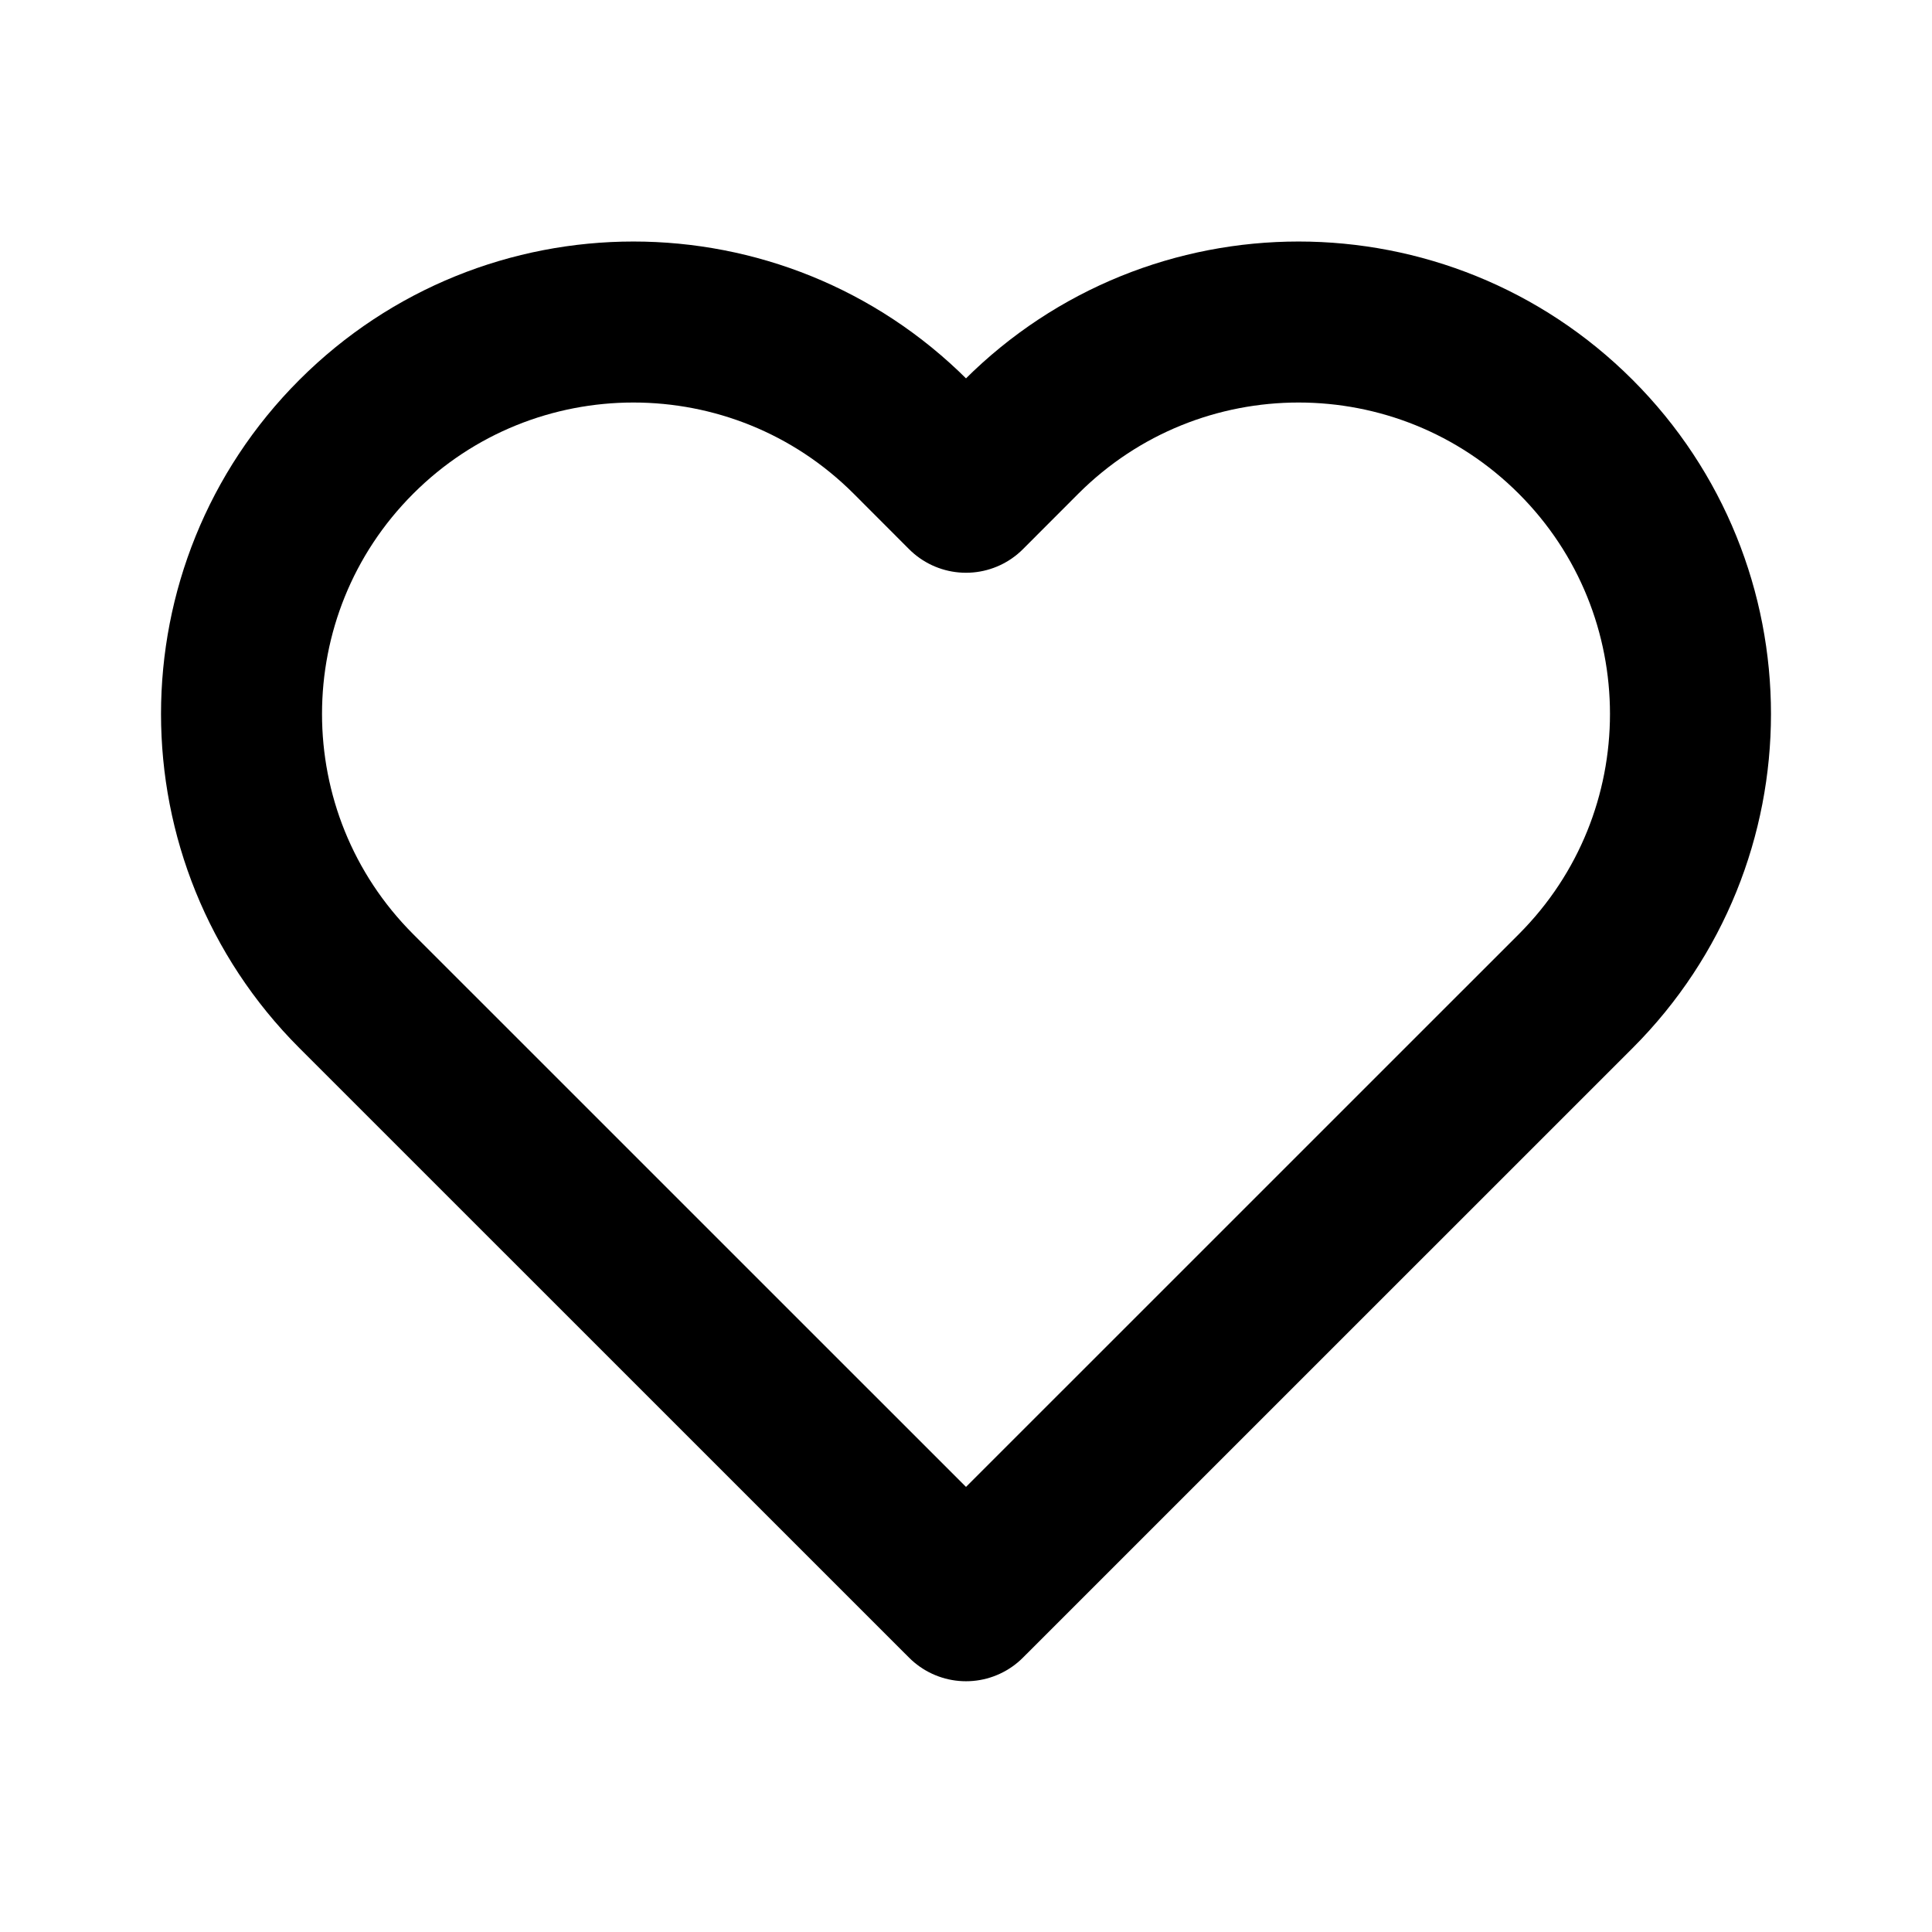
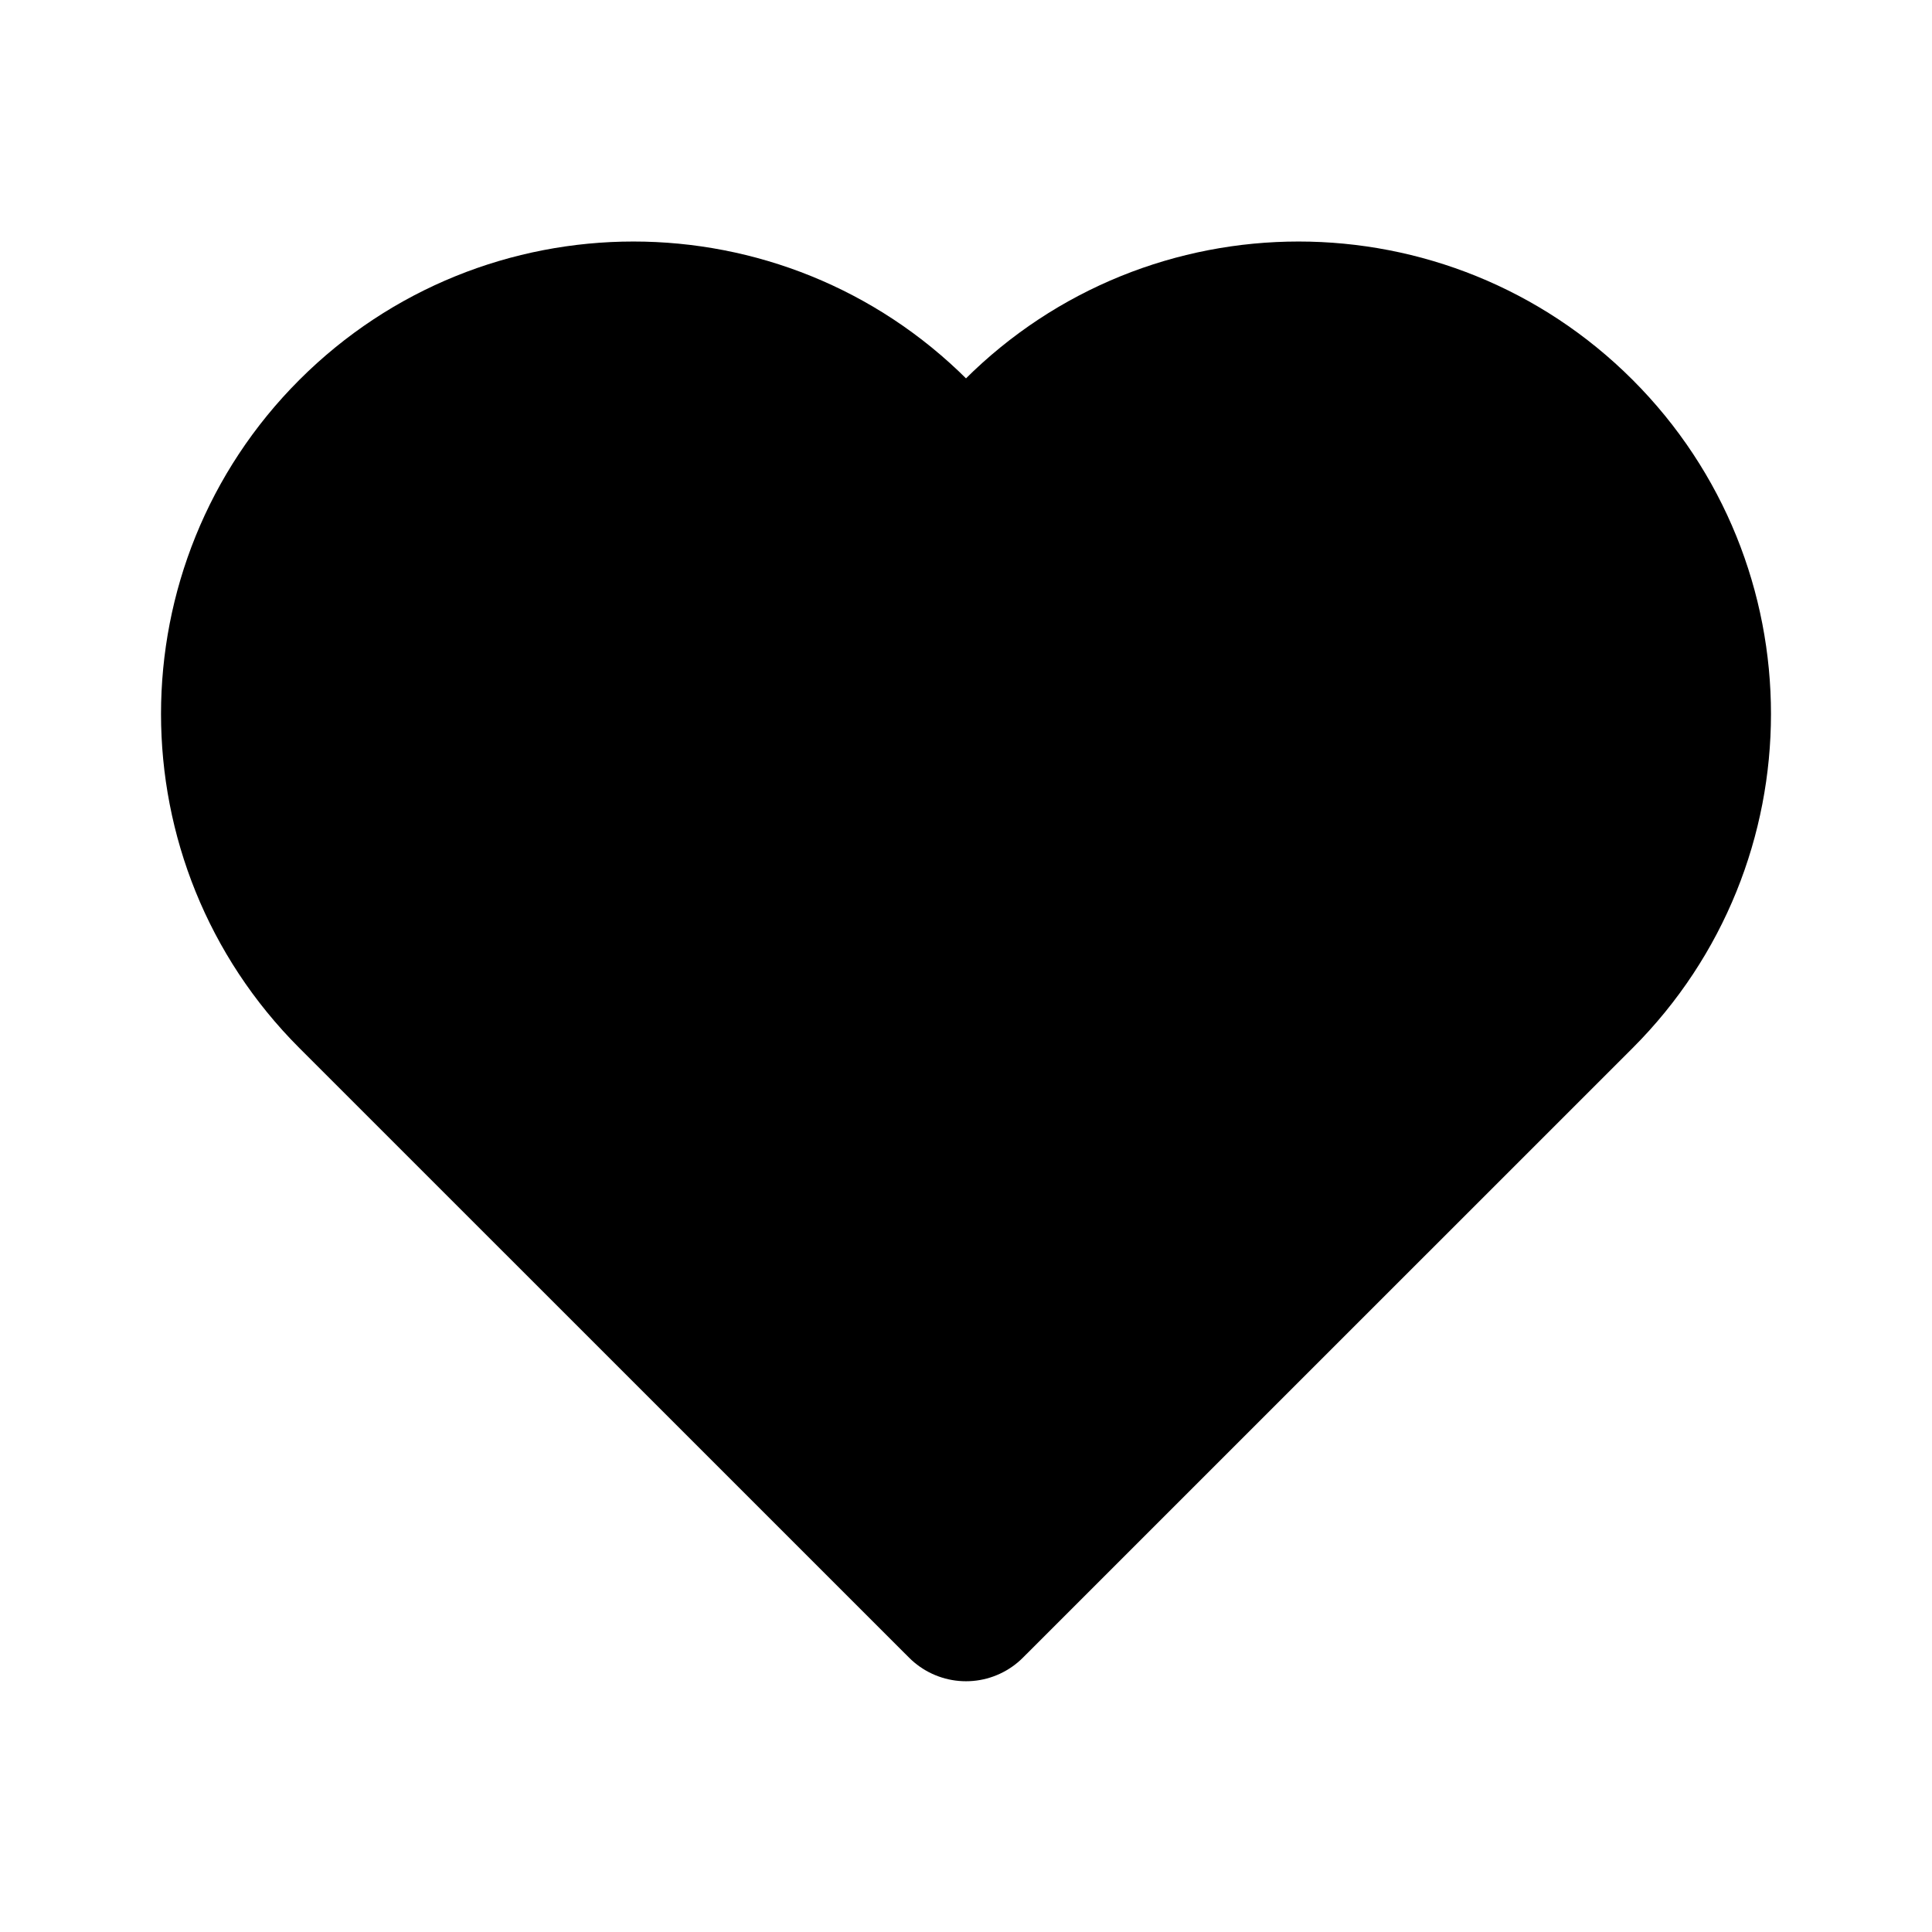
- <svg xmlns="http://www.w3.org/2000/svg" width="24" height="24" viewBox="0 0 24 24" fill="none">
-   <path d="M4.426 12.312L12 19.885L19.574 12.312C21.475 10.41 21.475 7.327 19.574 5.426C17.673 3.525 14.59 3.525 12.688 5.426L12 6.115L11.312 5.426C9.41 3.525 6.327 3.525 4.426 5.426C2.525 7.327 2.525 10.41 4.426 12.312Z" stroke="black" stroke-width="2" stroke-linejoin="round" />
+ <svg xmlns="http://www.w3.org/2000/svg" width="24" height="24" viewBox="0 0 24 24" fill="currentColor">
+   <path d="M4.426 12.312L12 19.885L19.574 12.312C21.475 10.41 21.475 7.327 19.574 5.426C17.673 3.525 14.59 3.525 12.688 5.426L12 6.115L11.312 5.426C9.41 3.525 6.327 3.525 4.426 5.426C2.525 7.327 2.525 10.41 4.426 12.312Z" stroke="currentColor" stroke-width="2" stroke-linejoin="round" />
</svg>
